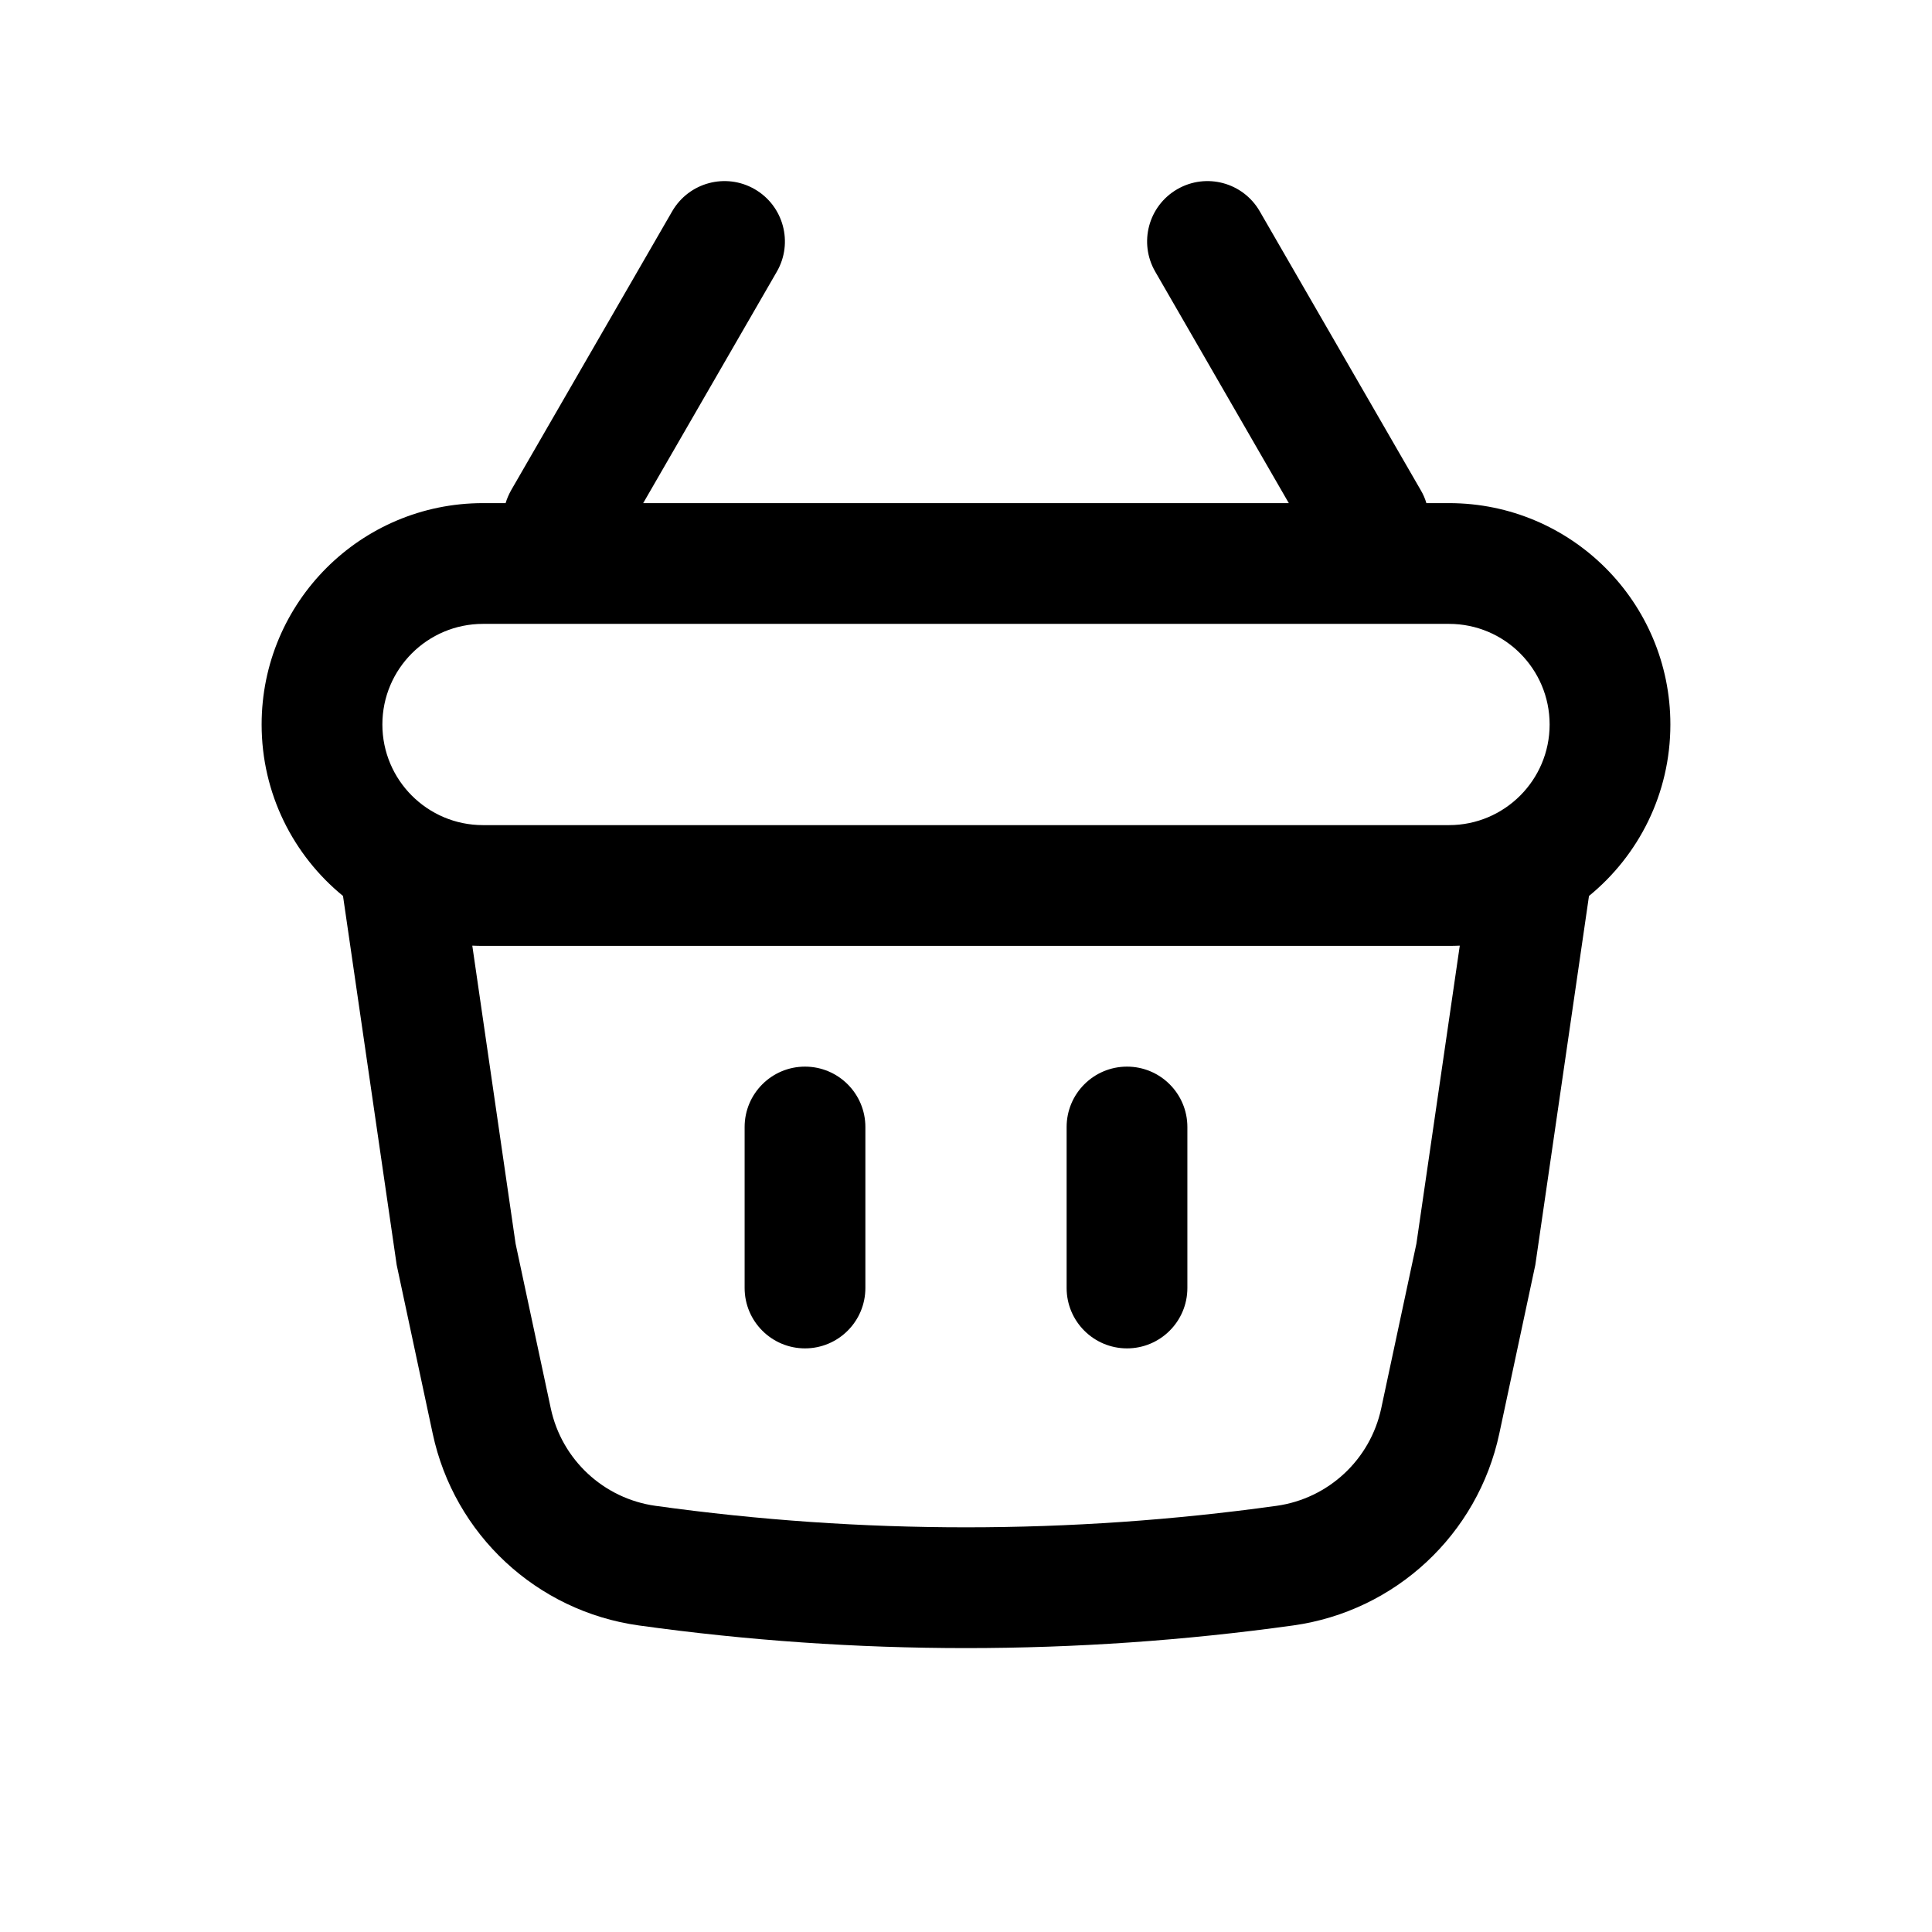
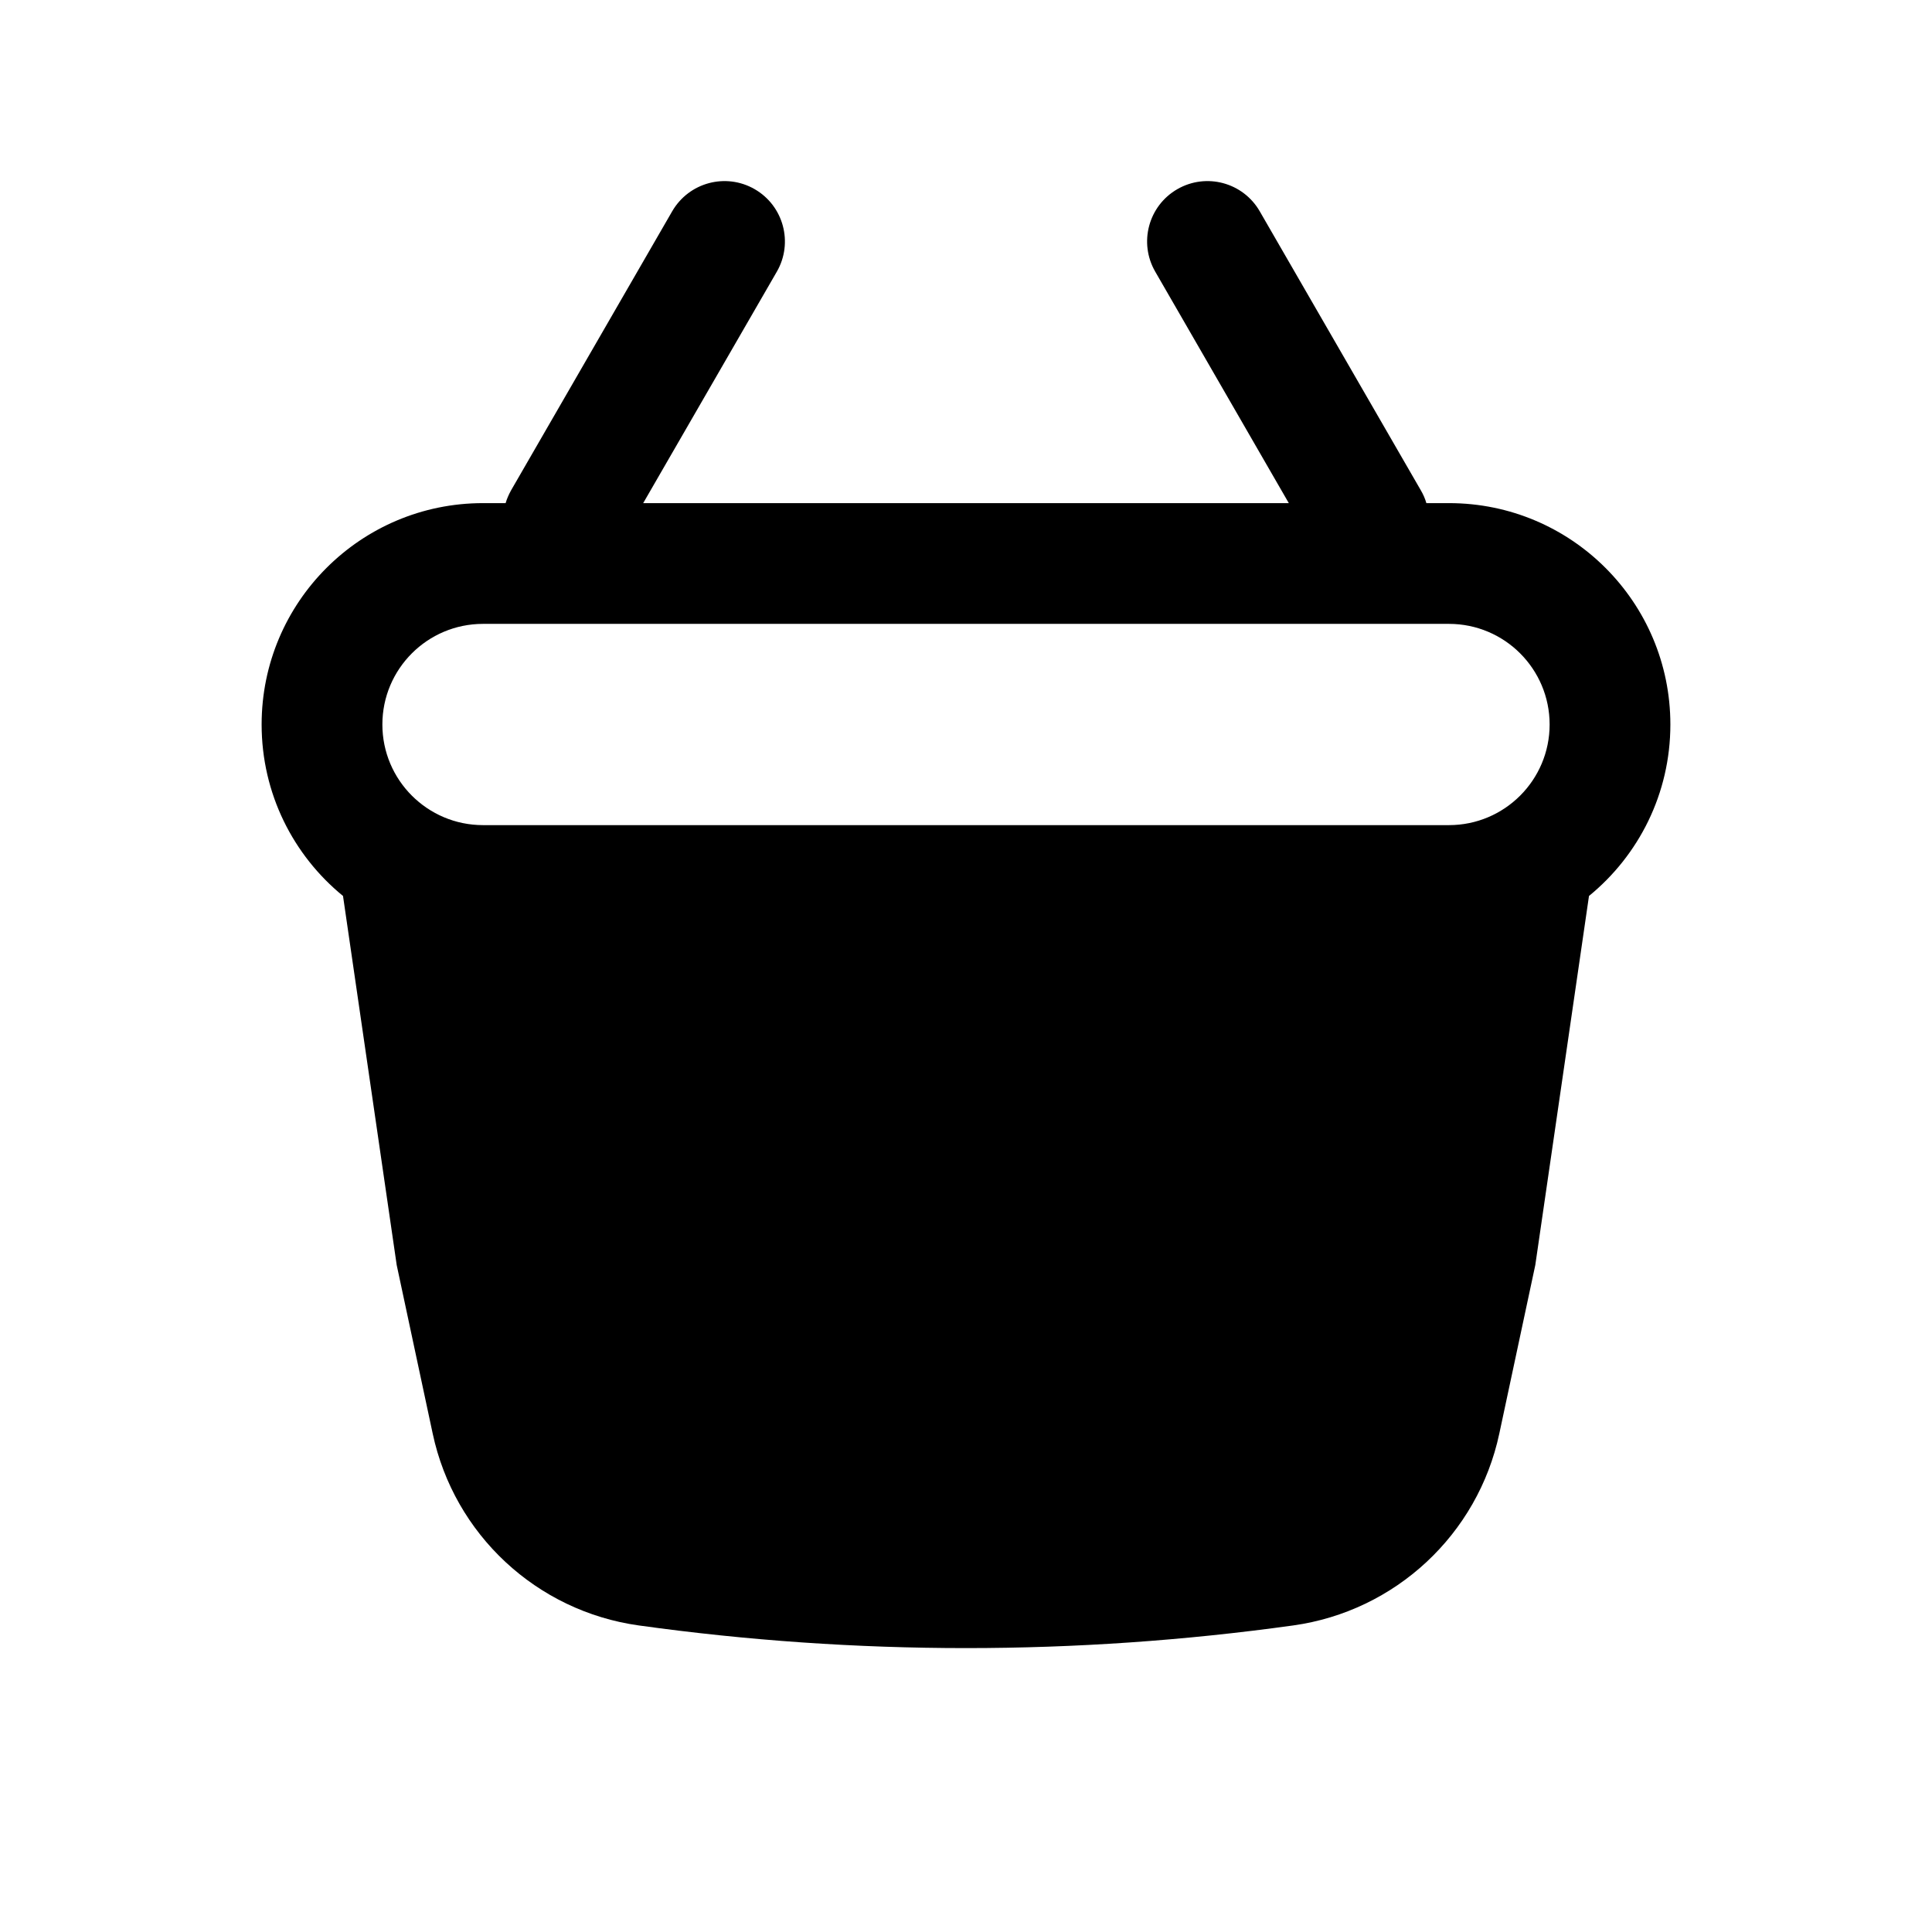
<svg xmlns="http://www.w3.org/2000/svg" width="24" height="24" viewBox="0 0 24 24" fill="none">
  <path d="M10 13.25C10.414 13.25 10.75 13.586 10.75 14V16C10.75 16.414 10.414 16.75 10 16.75C9.586 16.75 9.25 16.414 9.25 16V14C9.25 13.586 9.586 13.25 10 13.25Z" fill="black" />
  <path d="M14.75 14C14.75 13.586 14.414 13.25 14 13.25C13.586 13.25 13.25 13.586 13.25 14V16C13.25 16.414 13.586 16.75 14 16.75C14.414 16.75 14.75 16.414 14.75 16V14Z" fill="black" />
-   <path fill-rule="evenodd" clip-rule="evenodd" d="M9.65 3.375C9.857 3.016 9.734 2.557 9.375 2.35C9.016 2.143 8.558 2.266 8.35 2.625L6.35 6.089C6.321 6.141 6.297 6.195 6.281 6.25H6C4.481 6.25 3.25 7.481 3.25 9C3.25 9.859 3.644 10.626 4.261 11.13L4.928 15.715L5.375 17.808C5.642 19.062 6.666 20.015 7.936 20.192C10.633 20.567 13.367 20.567 16.064 20.192C17.334 20.015 18.358 19.062 18.625 17.808L19.072 15.715L19.739 11.13C20.356 10.626 20.75 9.859 20.75 9C20.75 7.481 19.519 6.25 18 6.25H17.719C17.703 6.195 17.68 6.141 17.649 6.089L15.649 2.625C15.442 2.266 14.984 2.143 14.625 2.35C14.266 2.557 14.143 3.016 14.351 3.375L16.01 6.25H7.99L9.65 3.375ZM18.134 11.747C18.089 11.749 18.045 11.75 18 11.75H6C5.955 11.75 5.911 11.749 5.867 11.747L6.405 15.45L6.842 17.495C6.978 18.132 7.498 18.616 8.143 18.706C10.702 19.062 13.298 19.062 15.857 18.706C16.502 18.616 17.022 18.132 17.158 17.495L17.595 15.45L18.134 11.747ZM4.75 9C4.75 8.31 5.31 7.75 6 7.75H18C18.69 7.75 19.25 8.31 19.25 9C19.25 9.69 18.69 10.25 18 10.25H6C5.31 10.25 4.75 9.69 4.75 9Z" fill="black" />
+   <path fillRule="evenodd" clipRule="evenodd" d="M9.65 3.375C9.857 3.016 9.734 2.557 9.375 2.35C9.016 2.143 8.558 2.266 8.35 2.625L6.35 6.089C6.321 6.141 6.297 6.195 6.281 6.25H6C4.481 6.25 3.25 7.481 3.25 9C3.25 9.859 3.644 10.626 4.261 11.13L4.928 15.715L5.375 17.808C5.642 19.062 6.666 20.015 7.936 20.192C10.633 20.567 13.367 20.567 16.064 20.192C17.334 20.015 18.358 19.062 18.625 17.808L19.072 15.715L19.739 11.13C20.356 10.626 20.75 9.859 20.75 9C20.75 7.481 19.519 6.25 18 6.25H17.719C17.703 6.195 17.68 6.141 17.649 6.089L15.649 2.625C15.442 2.266 14.984 2.143 14.625 2.35C14.266 2.557 14.143 3.016 14.351 3.375L16.01 6.25H7.99L9.65 3.375ZM18.134 11.747C18.089 11.749 18.045 11.75 18 11.75H6C5.955 11.75 5.911 11.749 5.867 11.747L6.405 15.45L6.842 17.495C6.978 18.132 7.498 18.616 8.143 18.706C10.702 19.062 13.298 19.062 15.857 18.706C16.502 18.616 17.022 18.132 17.158 17.495L17.595 15.45L18.134 11.747ZM4.75 9C4.75 8.31 5.31 7.75 6 7.75H18C18.69 7.75 19.25 8.31 19.25 9C19.25 9.69 18.69 10.25 18 10.25H6C5.31 10.25 4.75 9.69 4.75 9Z" fill="black" />
</svg>
